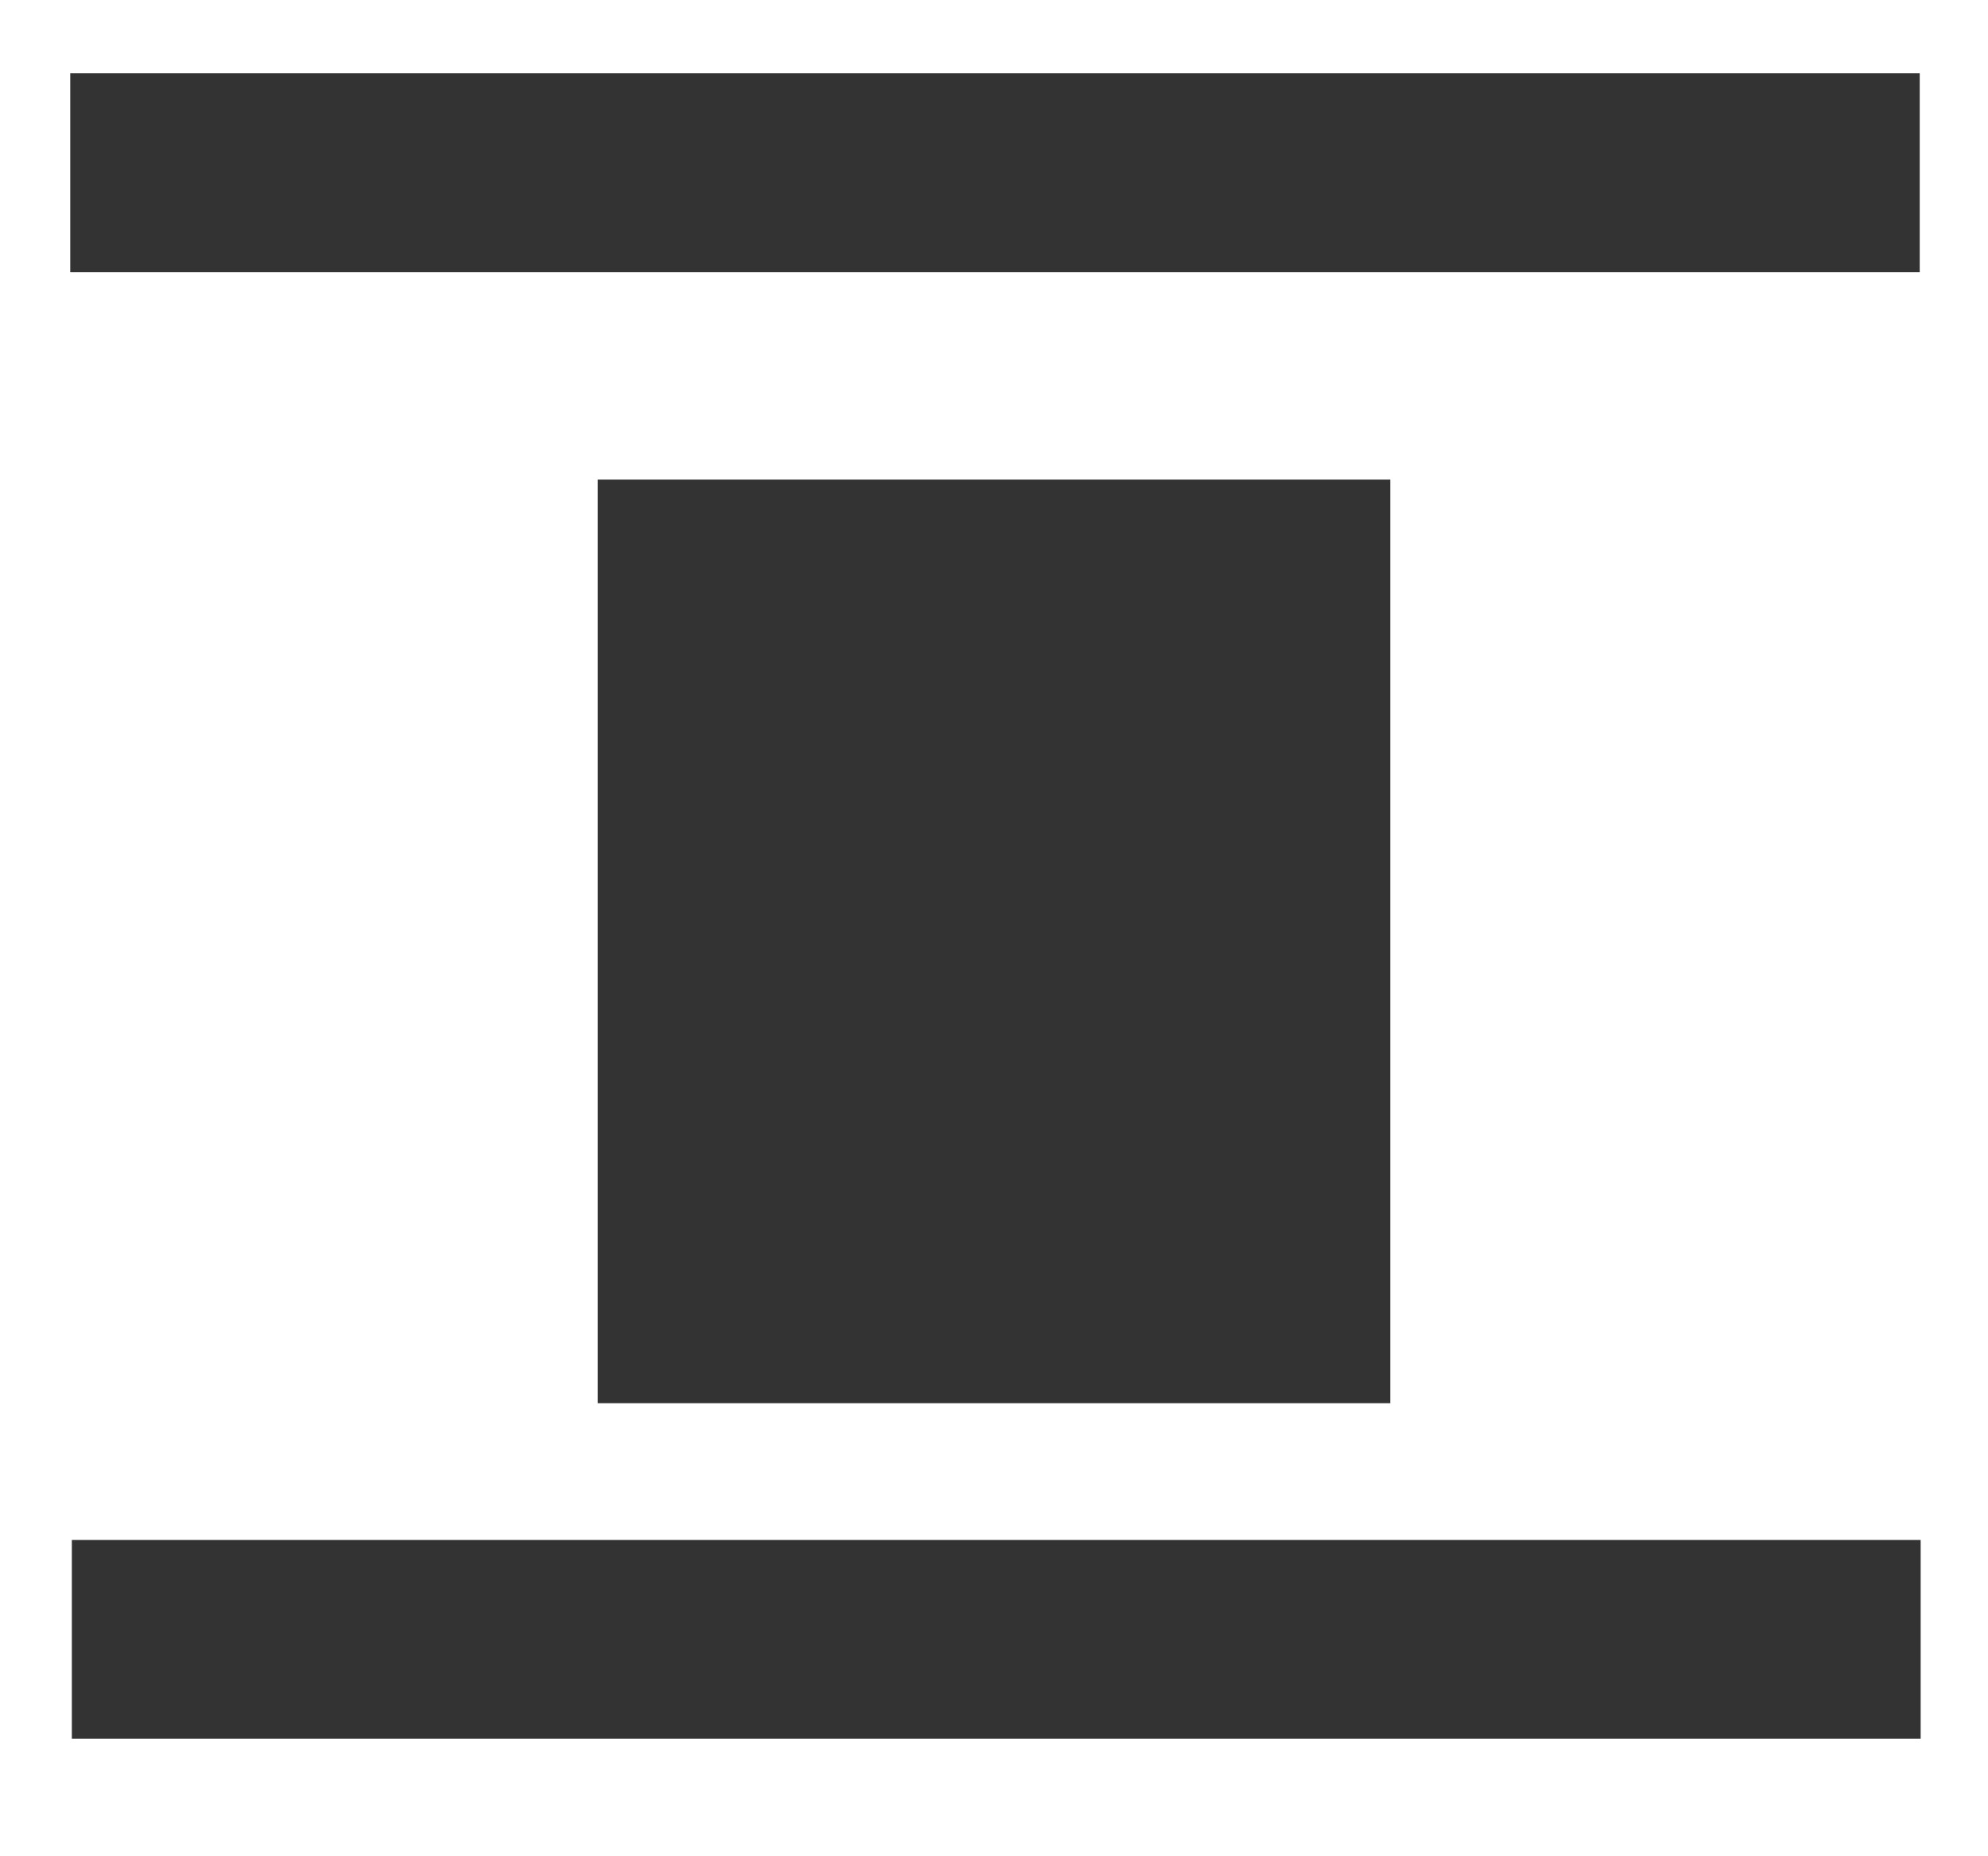
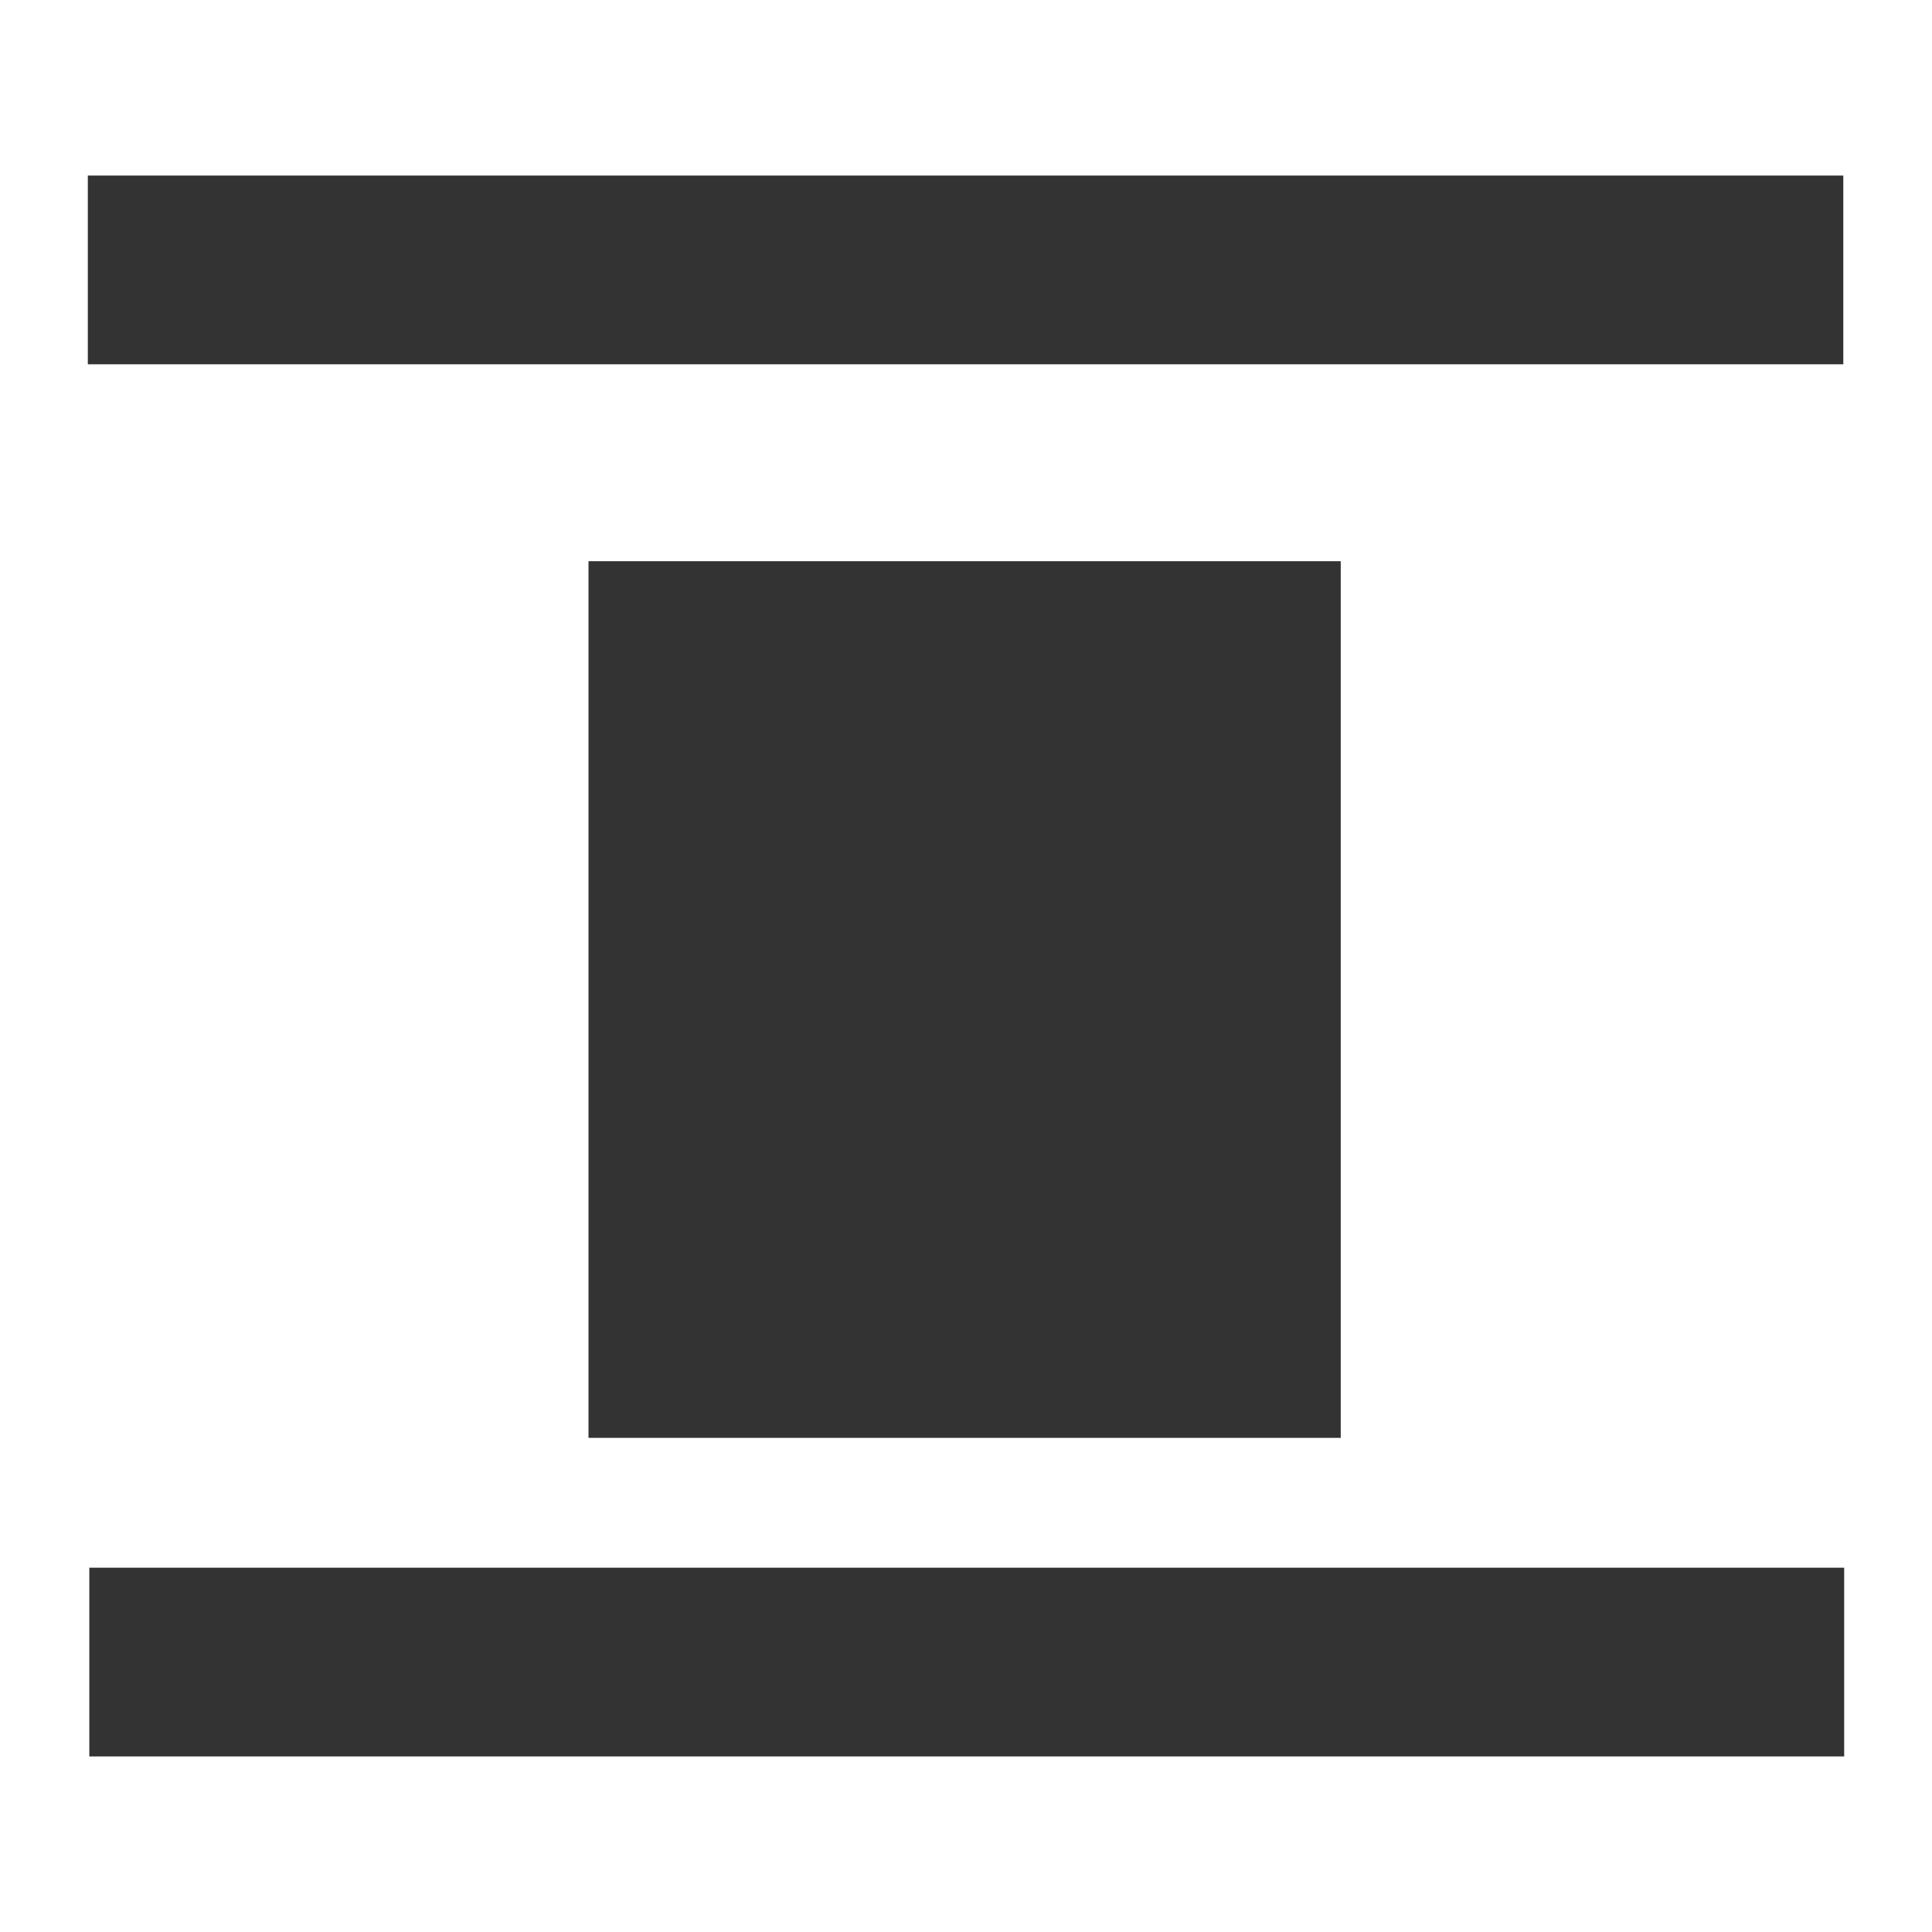
- <svg xmlns="http://www.w3.org/2000/svg" t="1753012054525" class="icon" viewBox="0 0 1097 1024" version="1.1" p-id="14667" width="214.258" height="200">
+ <svg xmlns="http://www.w3.org/2000/svg" t="1753012054525" class="icon" viewBox="-12.288 -61.623 1123.182 1123.182" version="1.1" p-id="14667">
  <path d="M38.766 150.162v-109.714h1020.562v109.714H38.766z M39.643 959.488 v-109.714H1059.84 v109.714 H39.643z M329.839 264.631 h437.321v509.659 h-437.321 V264.558z" fill="#333333" p-id="14668" />
</svg>
